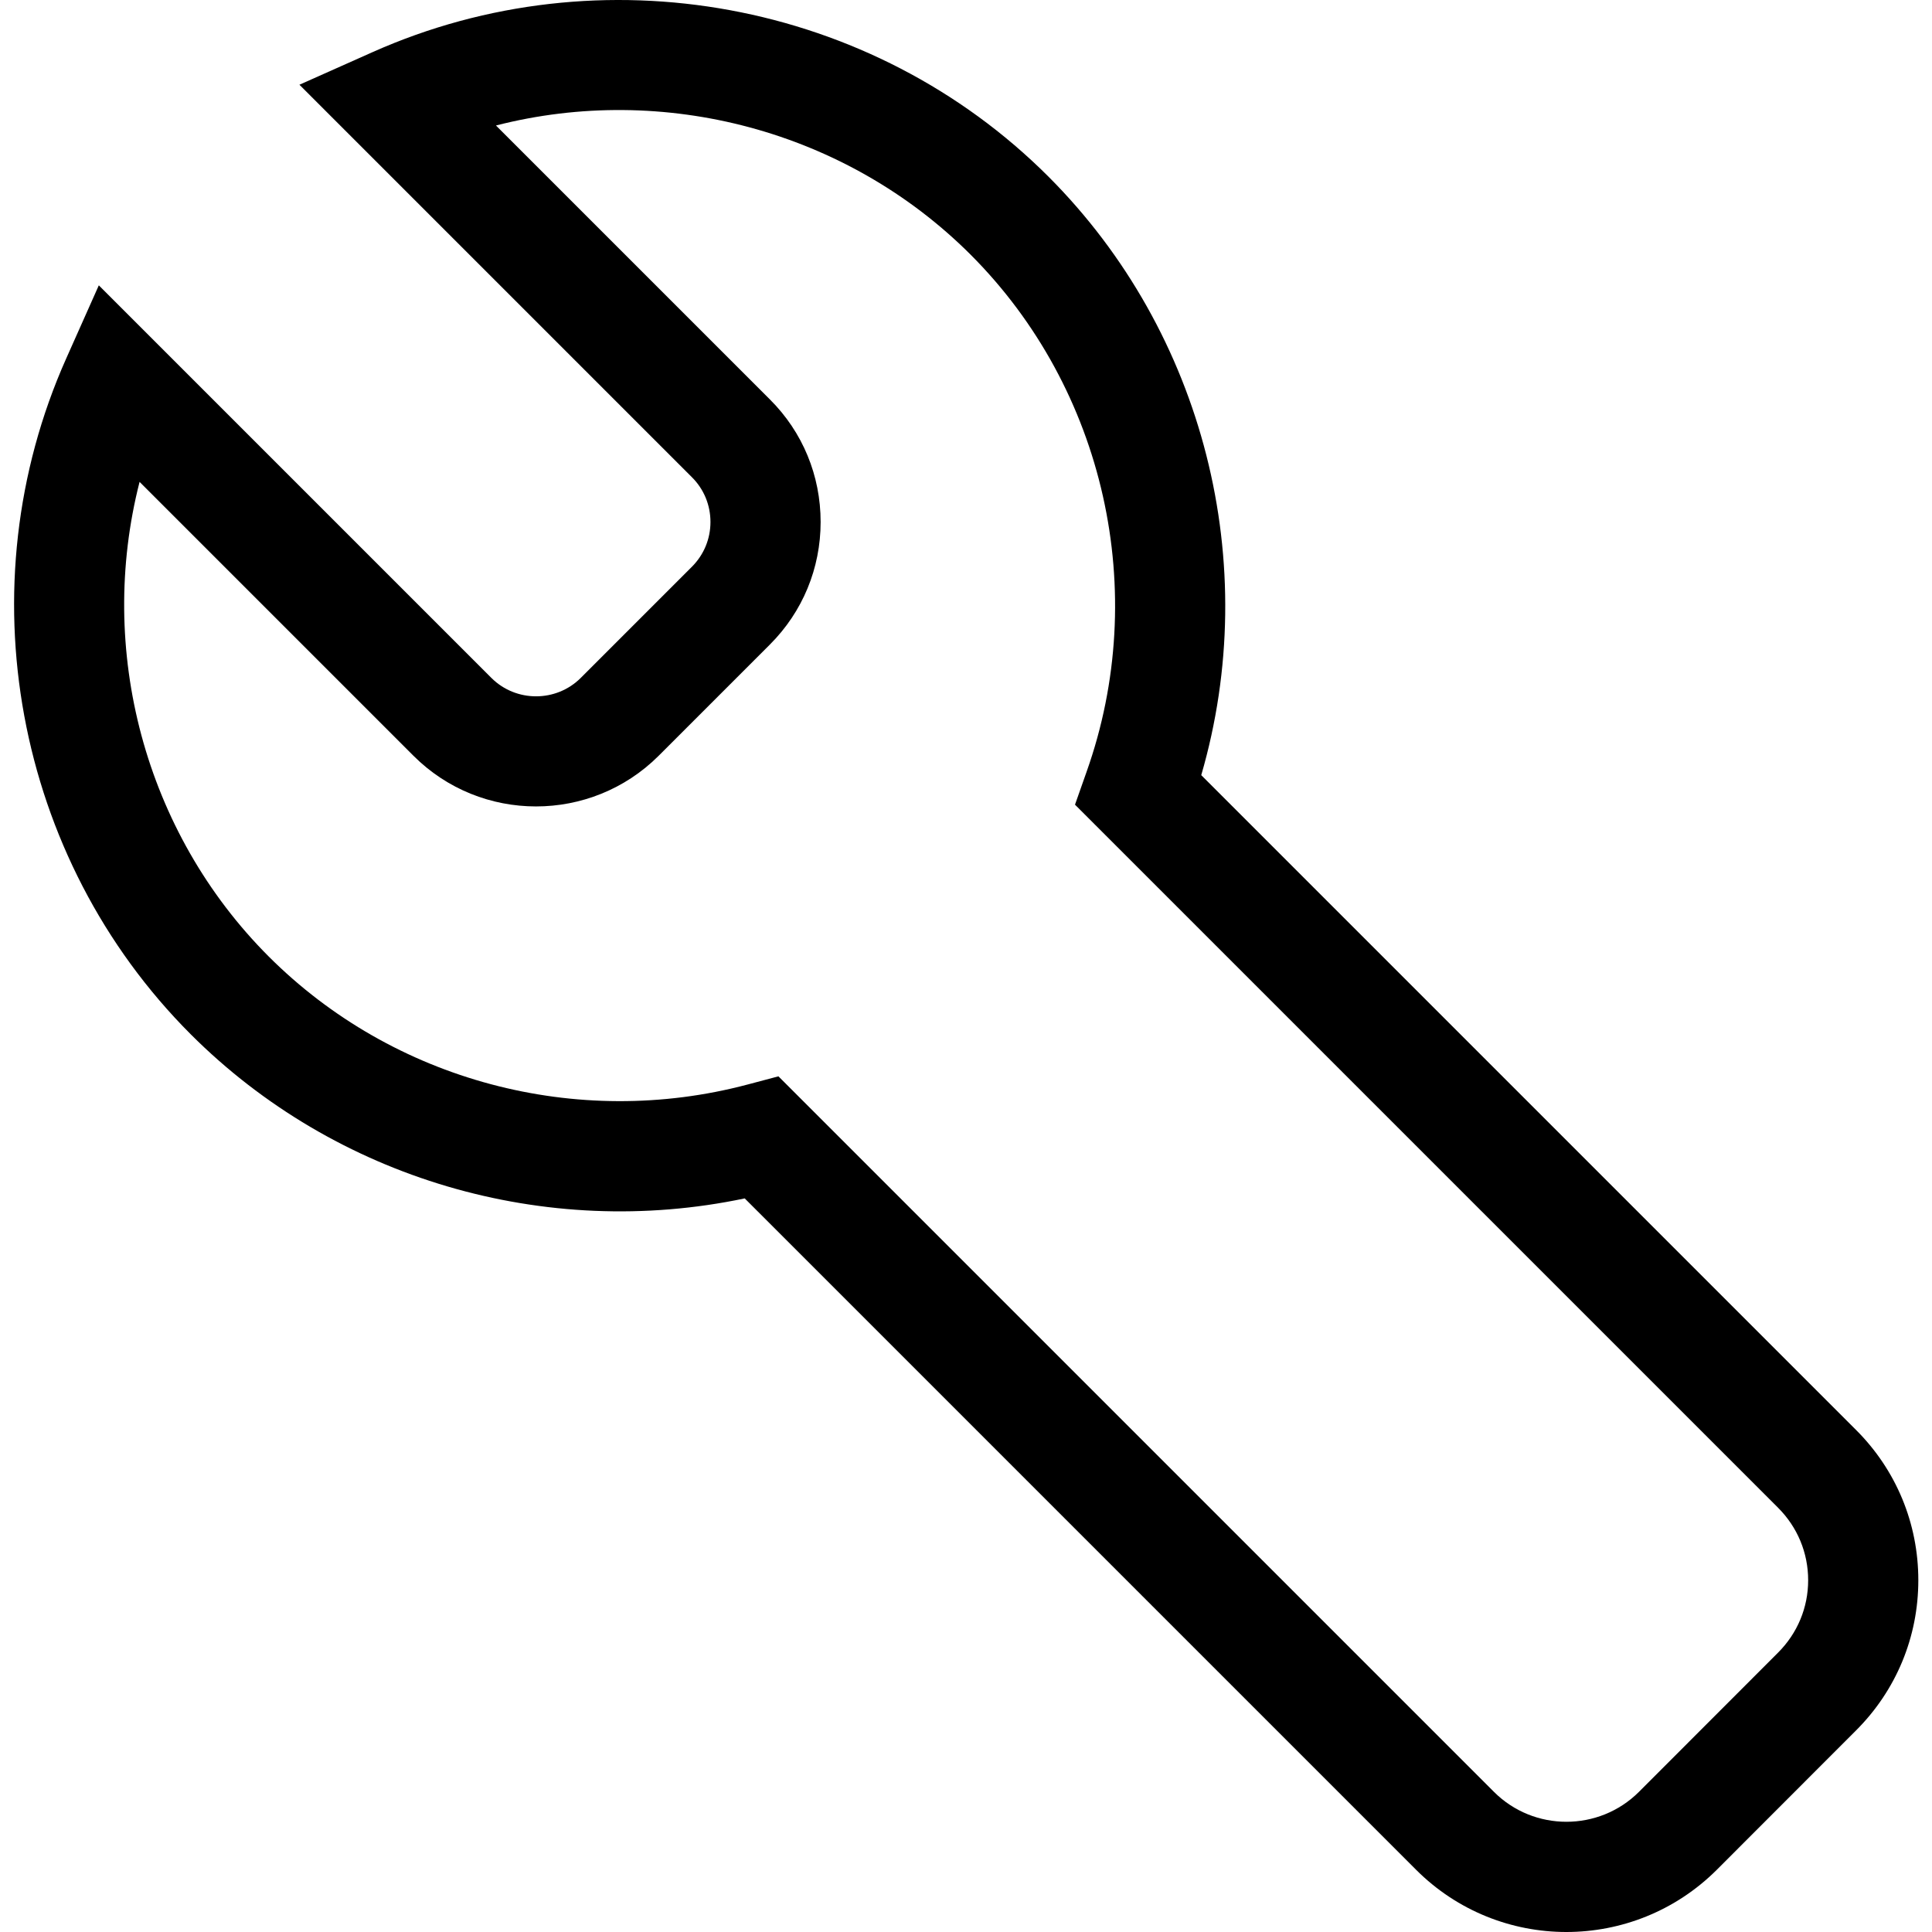
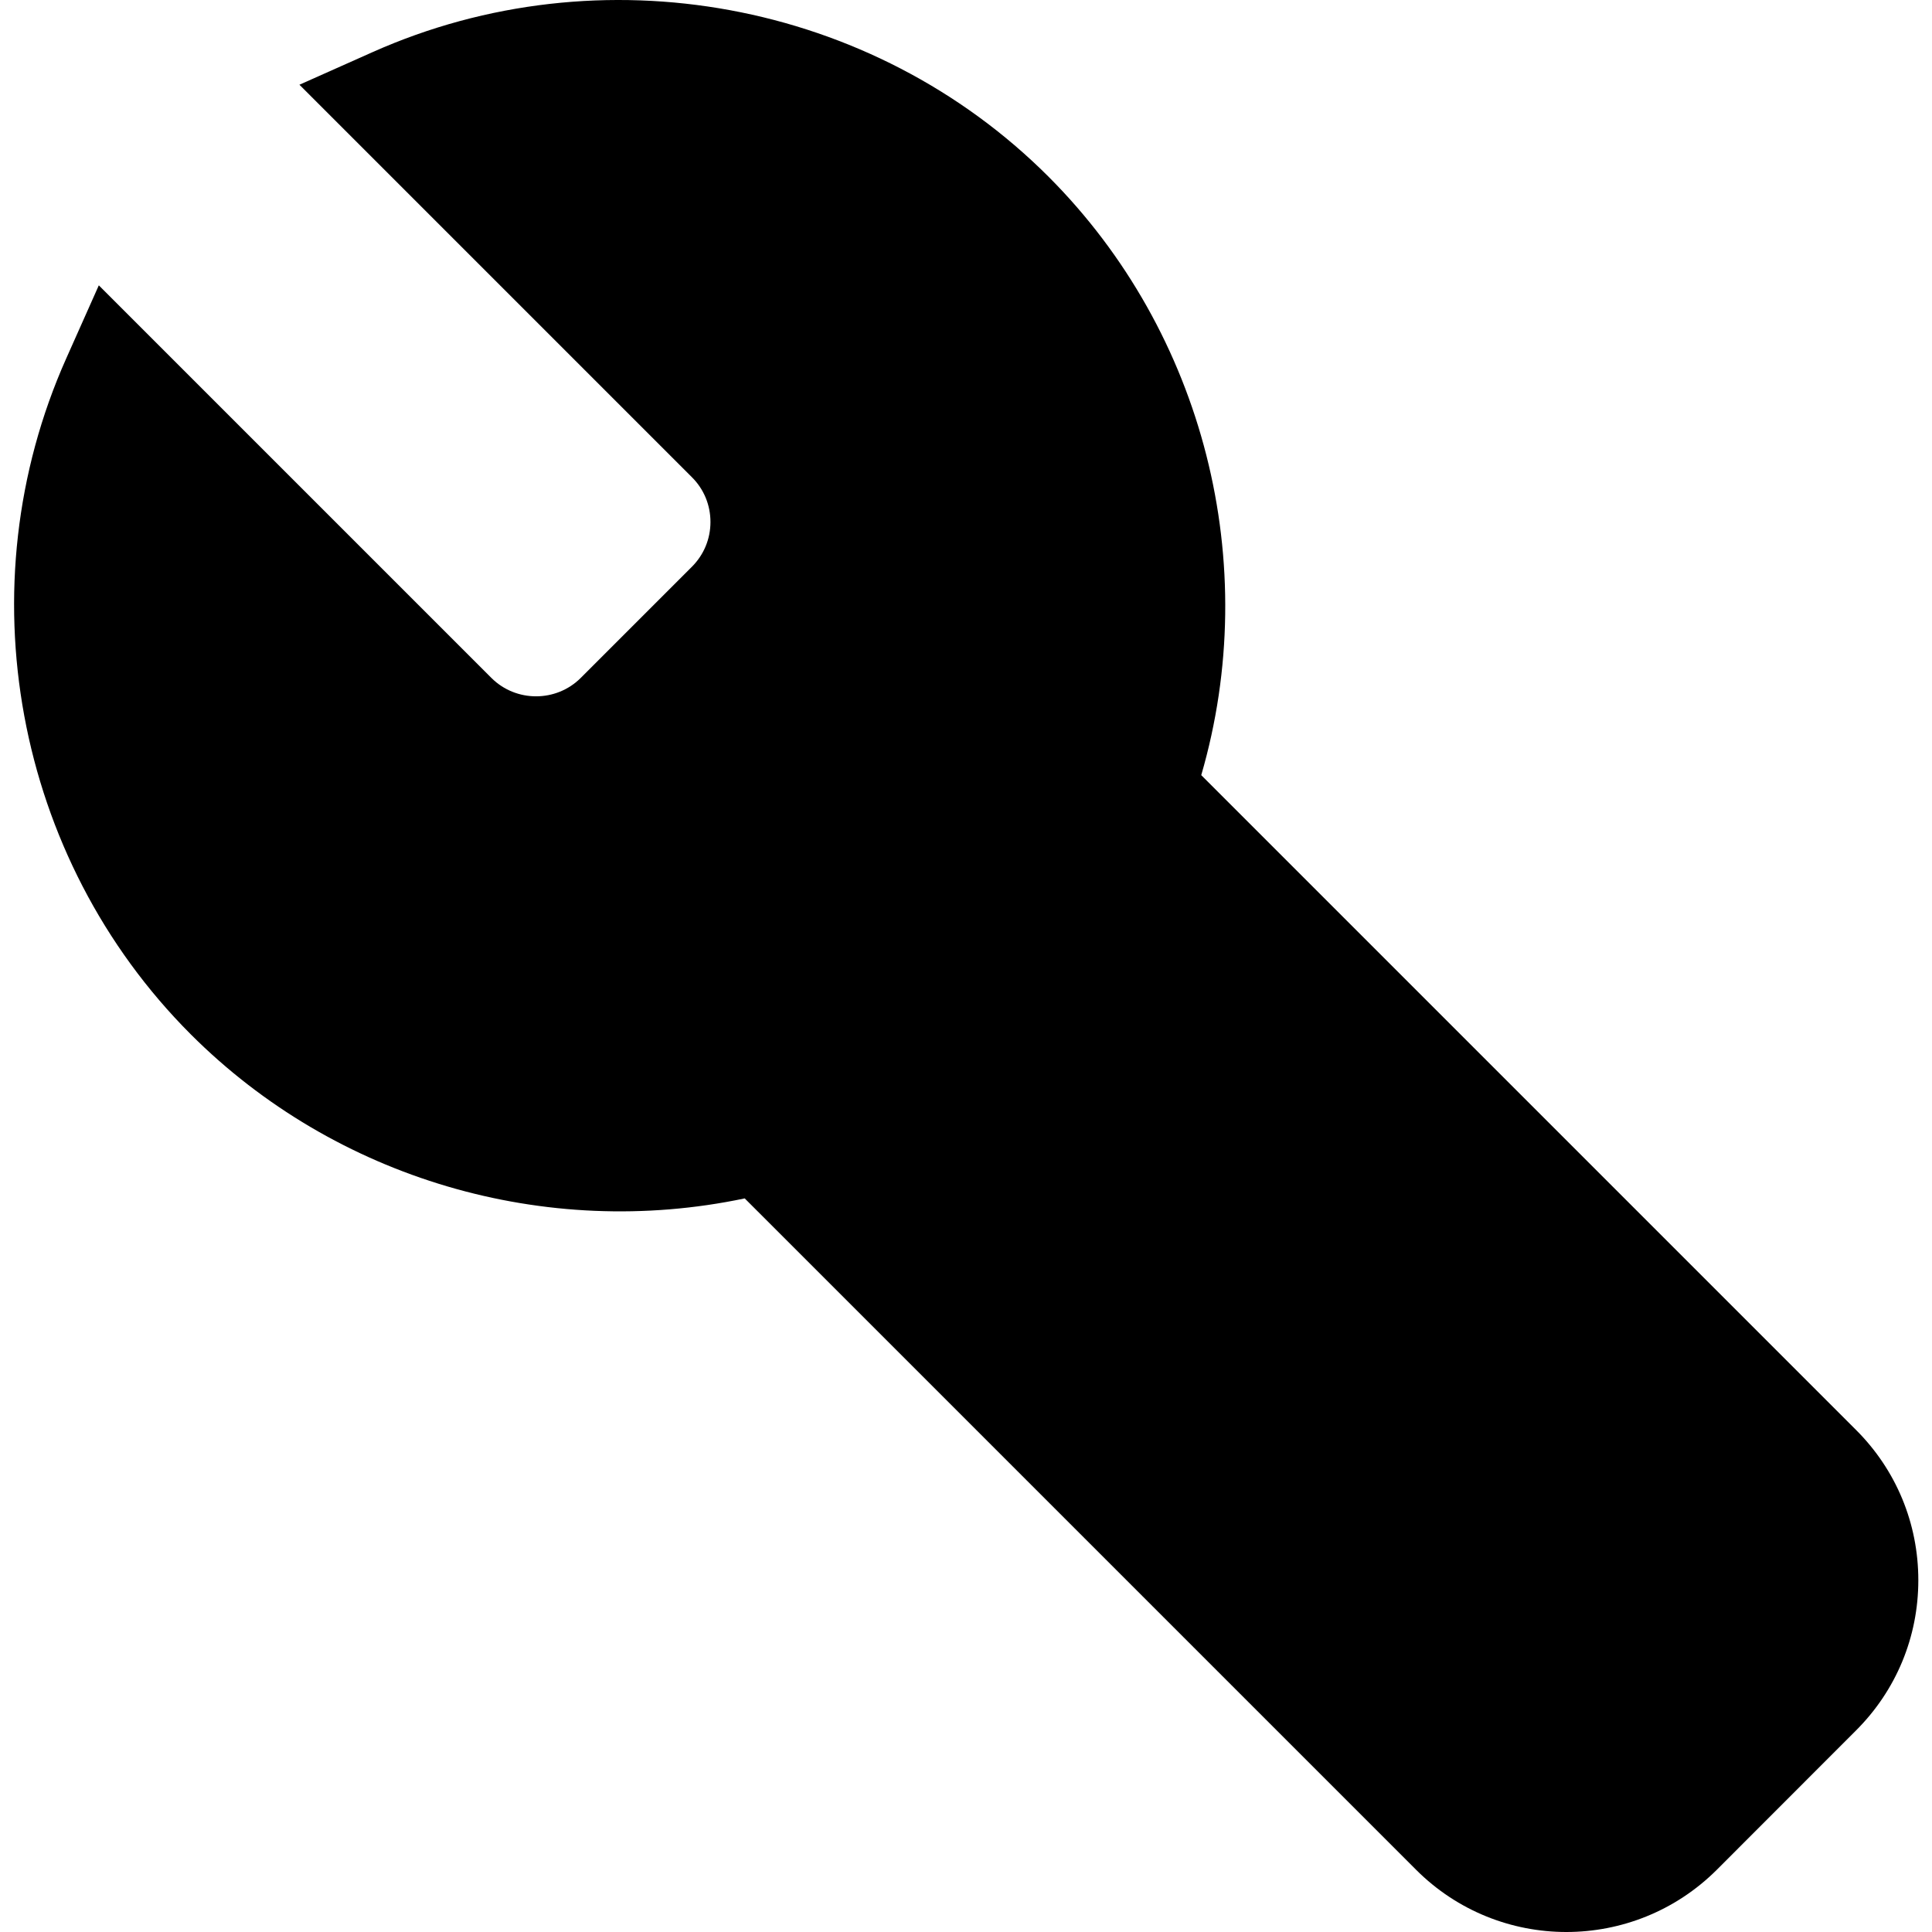
<svg xmlns="http://www.w3.org/2000/svg" fill="#000000" width="800px" height="800px" viewBox="0 0 1920 1920">
-   <path d="m773.596 1069.654 711.086 711.085c39.632 39.632 104.336 39.632 144.078 0l138.276-138.385c19.268-19.269 29.888-44.778 29.888-71.93 0-27.26-10.62-52.77-29.888-72.039l-698.714-698.714 11.495-32.625c63.5-178.675 18.284-380.45-115.284-514.018-123.715-123.605-305.126-171.01-471.648-128.313l272.281 272.282c32.516 32.406 50.362 75.652 50.362 121.744 0 45.982-17.846 89.227-50.362 121.744L654.48 751.17c-67.222 67.003-176.375 67.003-243.488 0L138.711 478.889c-42.589 166.522 4.707 347.934 128.313 471.648 123.714 123.715 306.22 172.325 476.027 127.218l30.545-8.101ZM1556.611 1920c-54.084 0-108.168-20.692-149.333-61.857L740.095 1190.96c-198.162 41.712-406.725-19.269-550.475-163.019C14.449 852.771-35.256 582.788 65.796 356.27l32.406-72.696 390.194 390.193c24.414 24.305 64.266 24.305 88.68 0l110.687-110.686c11.824-11.934 18.283-27.59 18.283-44.34 0-16.751-6.46-32.516-18.283-44.34L297.569 84.207 370.265 51.8C596.893-49.252 866.875.453 1041.937 175.515c155.026 155.136 212.833 385.157 151.851 594.815l650.651 650.651c39.961 39.852 61.967 92.95 61.967 149.443 0 56.383-22.006 109.482-61.967 149.334l-138.275 138.385c-41.275 41.165-95.36 61.857-149.553 61.857Z" fill-rule="evenodd" />
+   <path d="M1556.611 1920c-54.084 0-108.168-20.692-149.333-61.857L740.095 1190.96c-198.162 41.712-406.725-19.269-550.475-163.019C14.449 852.771-35.256 582.788 65.796 356.27l32.406-72.696 390.194 390.193c24.414 24.305 64.266 24.305 88.68 0l110.687-110.686c11.824-11.934 18.283-27.59 18.283-44.34 0-16.751-6.46-32.516-18.283-44.34L297.569 84.207 370.265 51.8C596.893-49.252 866.875.453 1041.937 175.515c155.026 155.136 212.833 385.157 151.851 594.815l650.651 650.651c39.961 39.852 61.967 92.95 61.967 149.443 0 56.383-22.006 109.482-61.967 149.334l-138.275 138.385c-41.275 41.165-95.36 61.857-149.553 61.857Z" fill-rule="evenodd" />
</svg>
